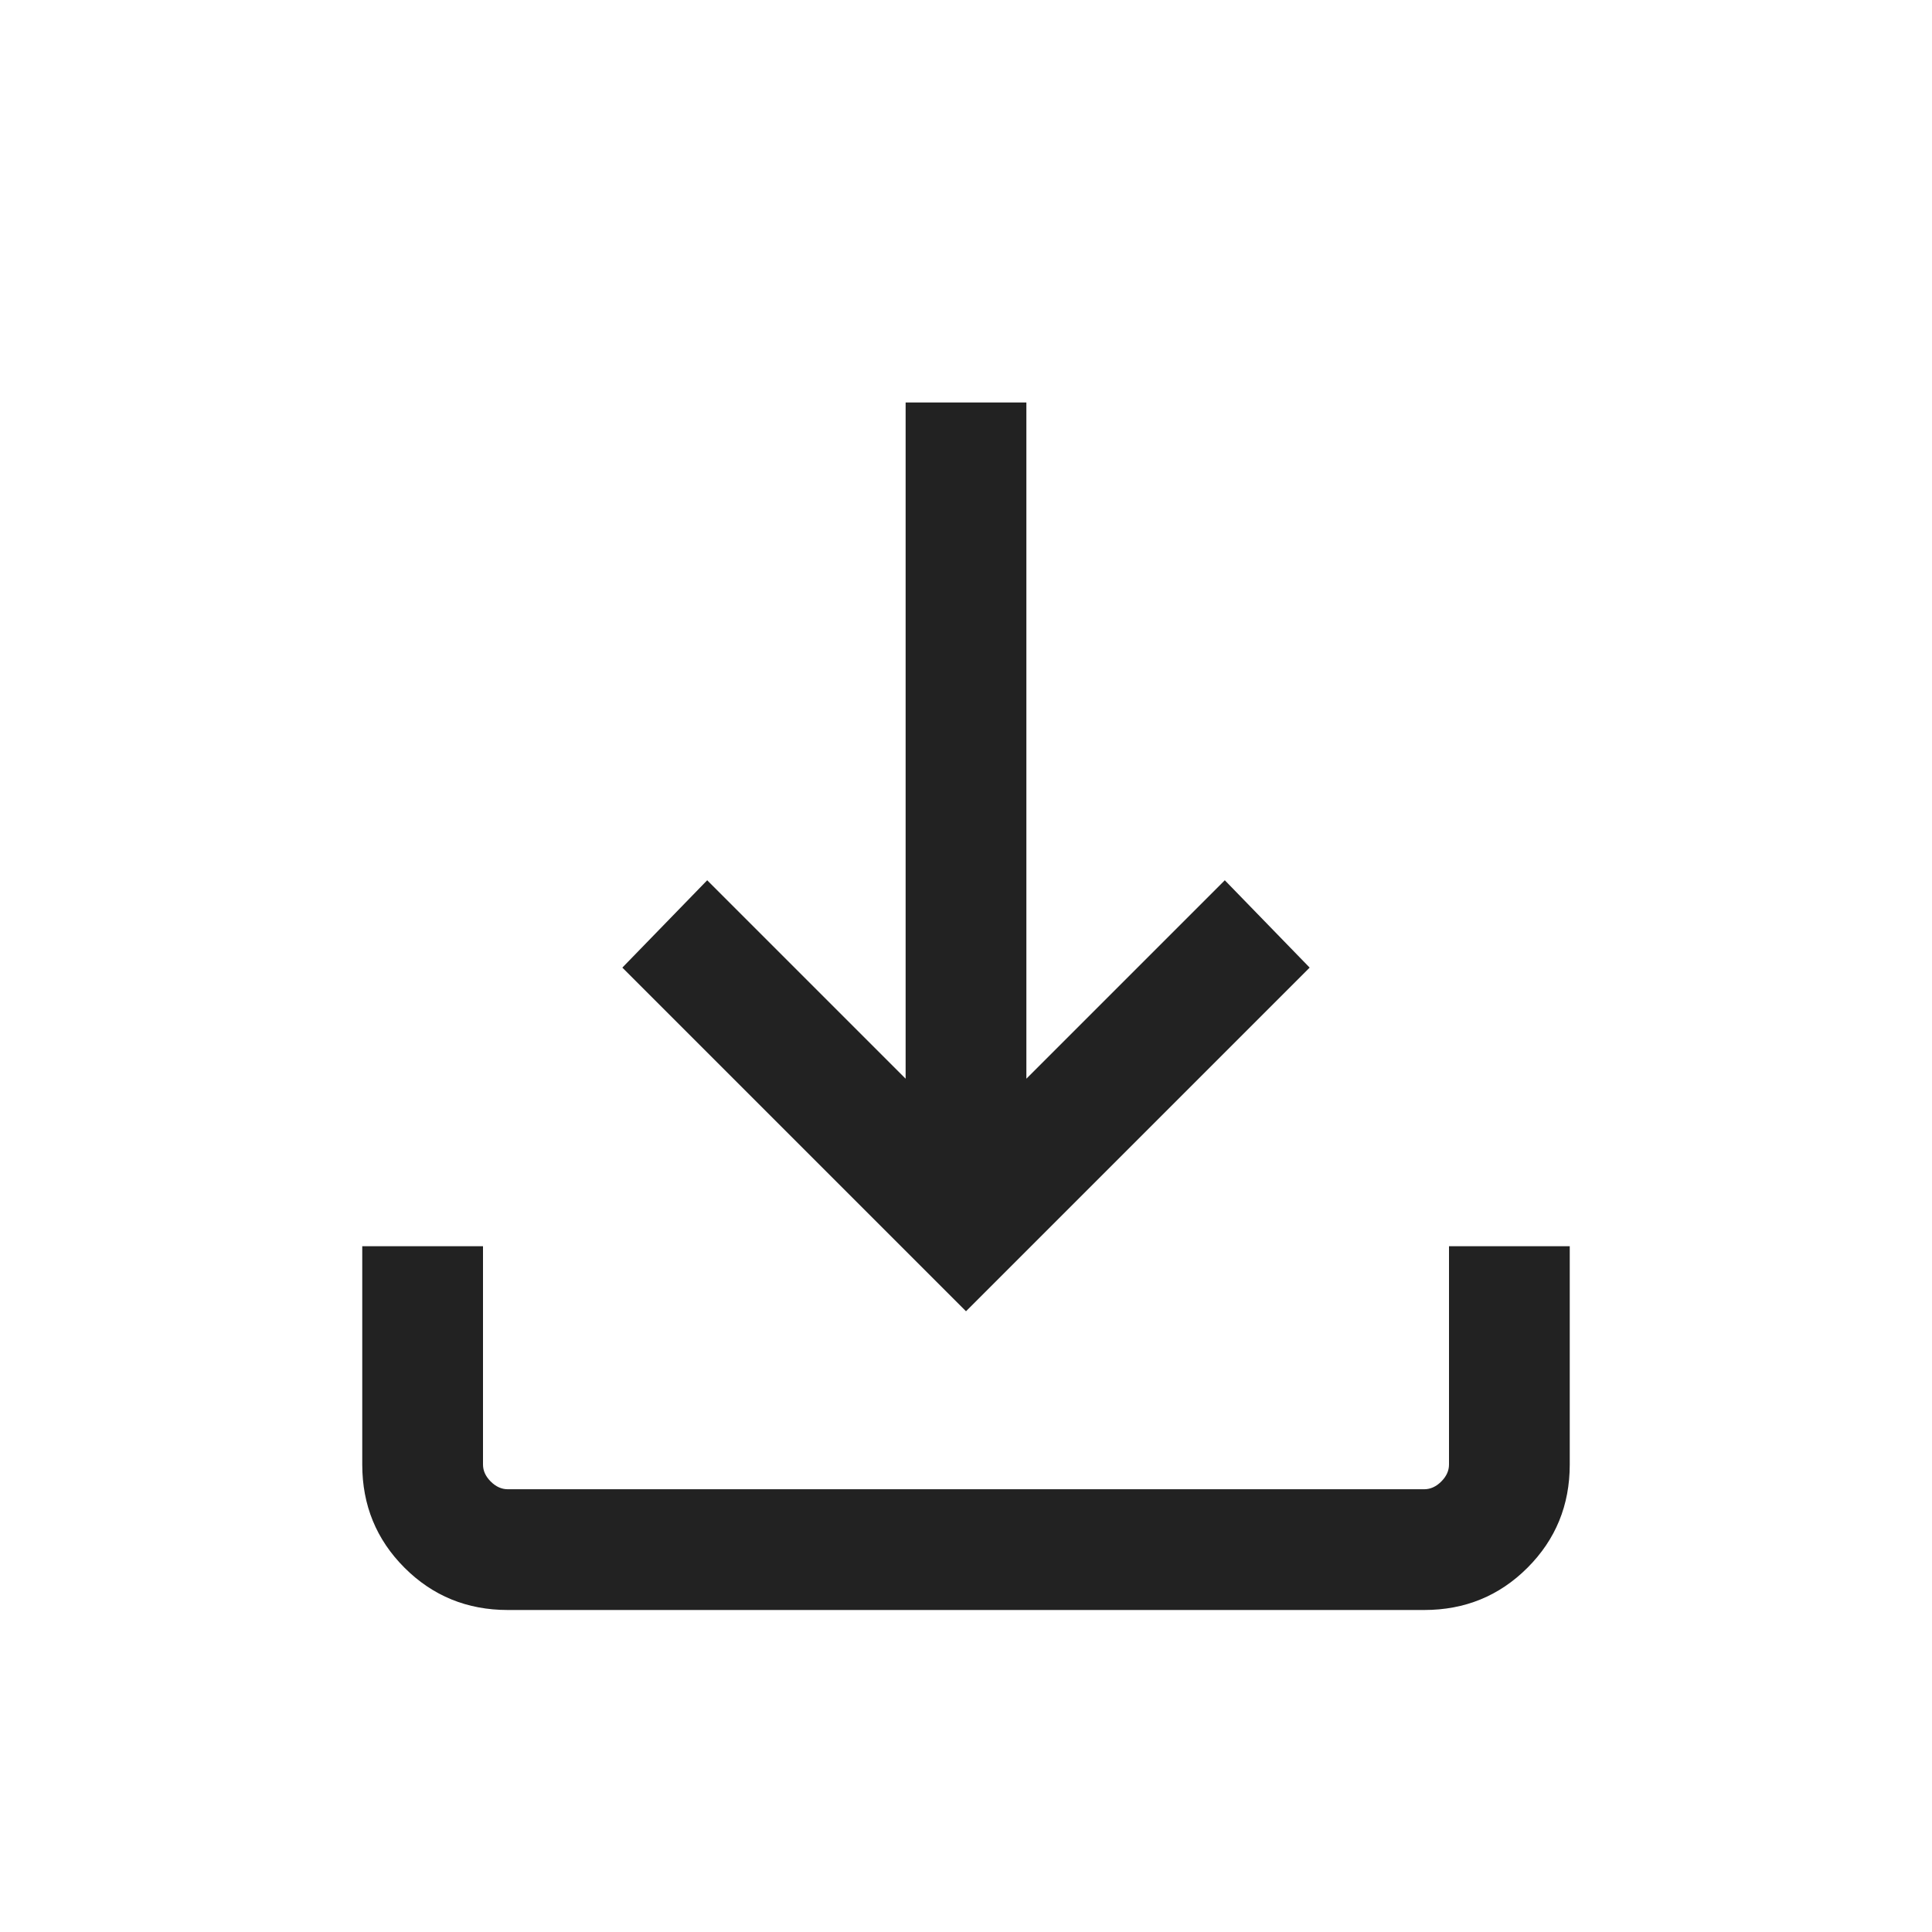
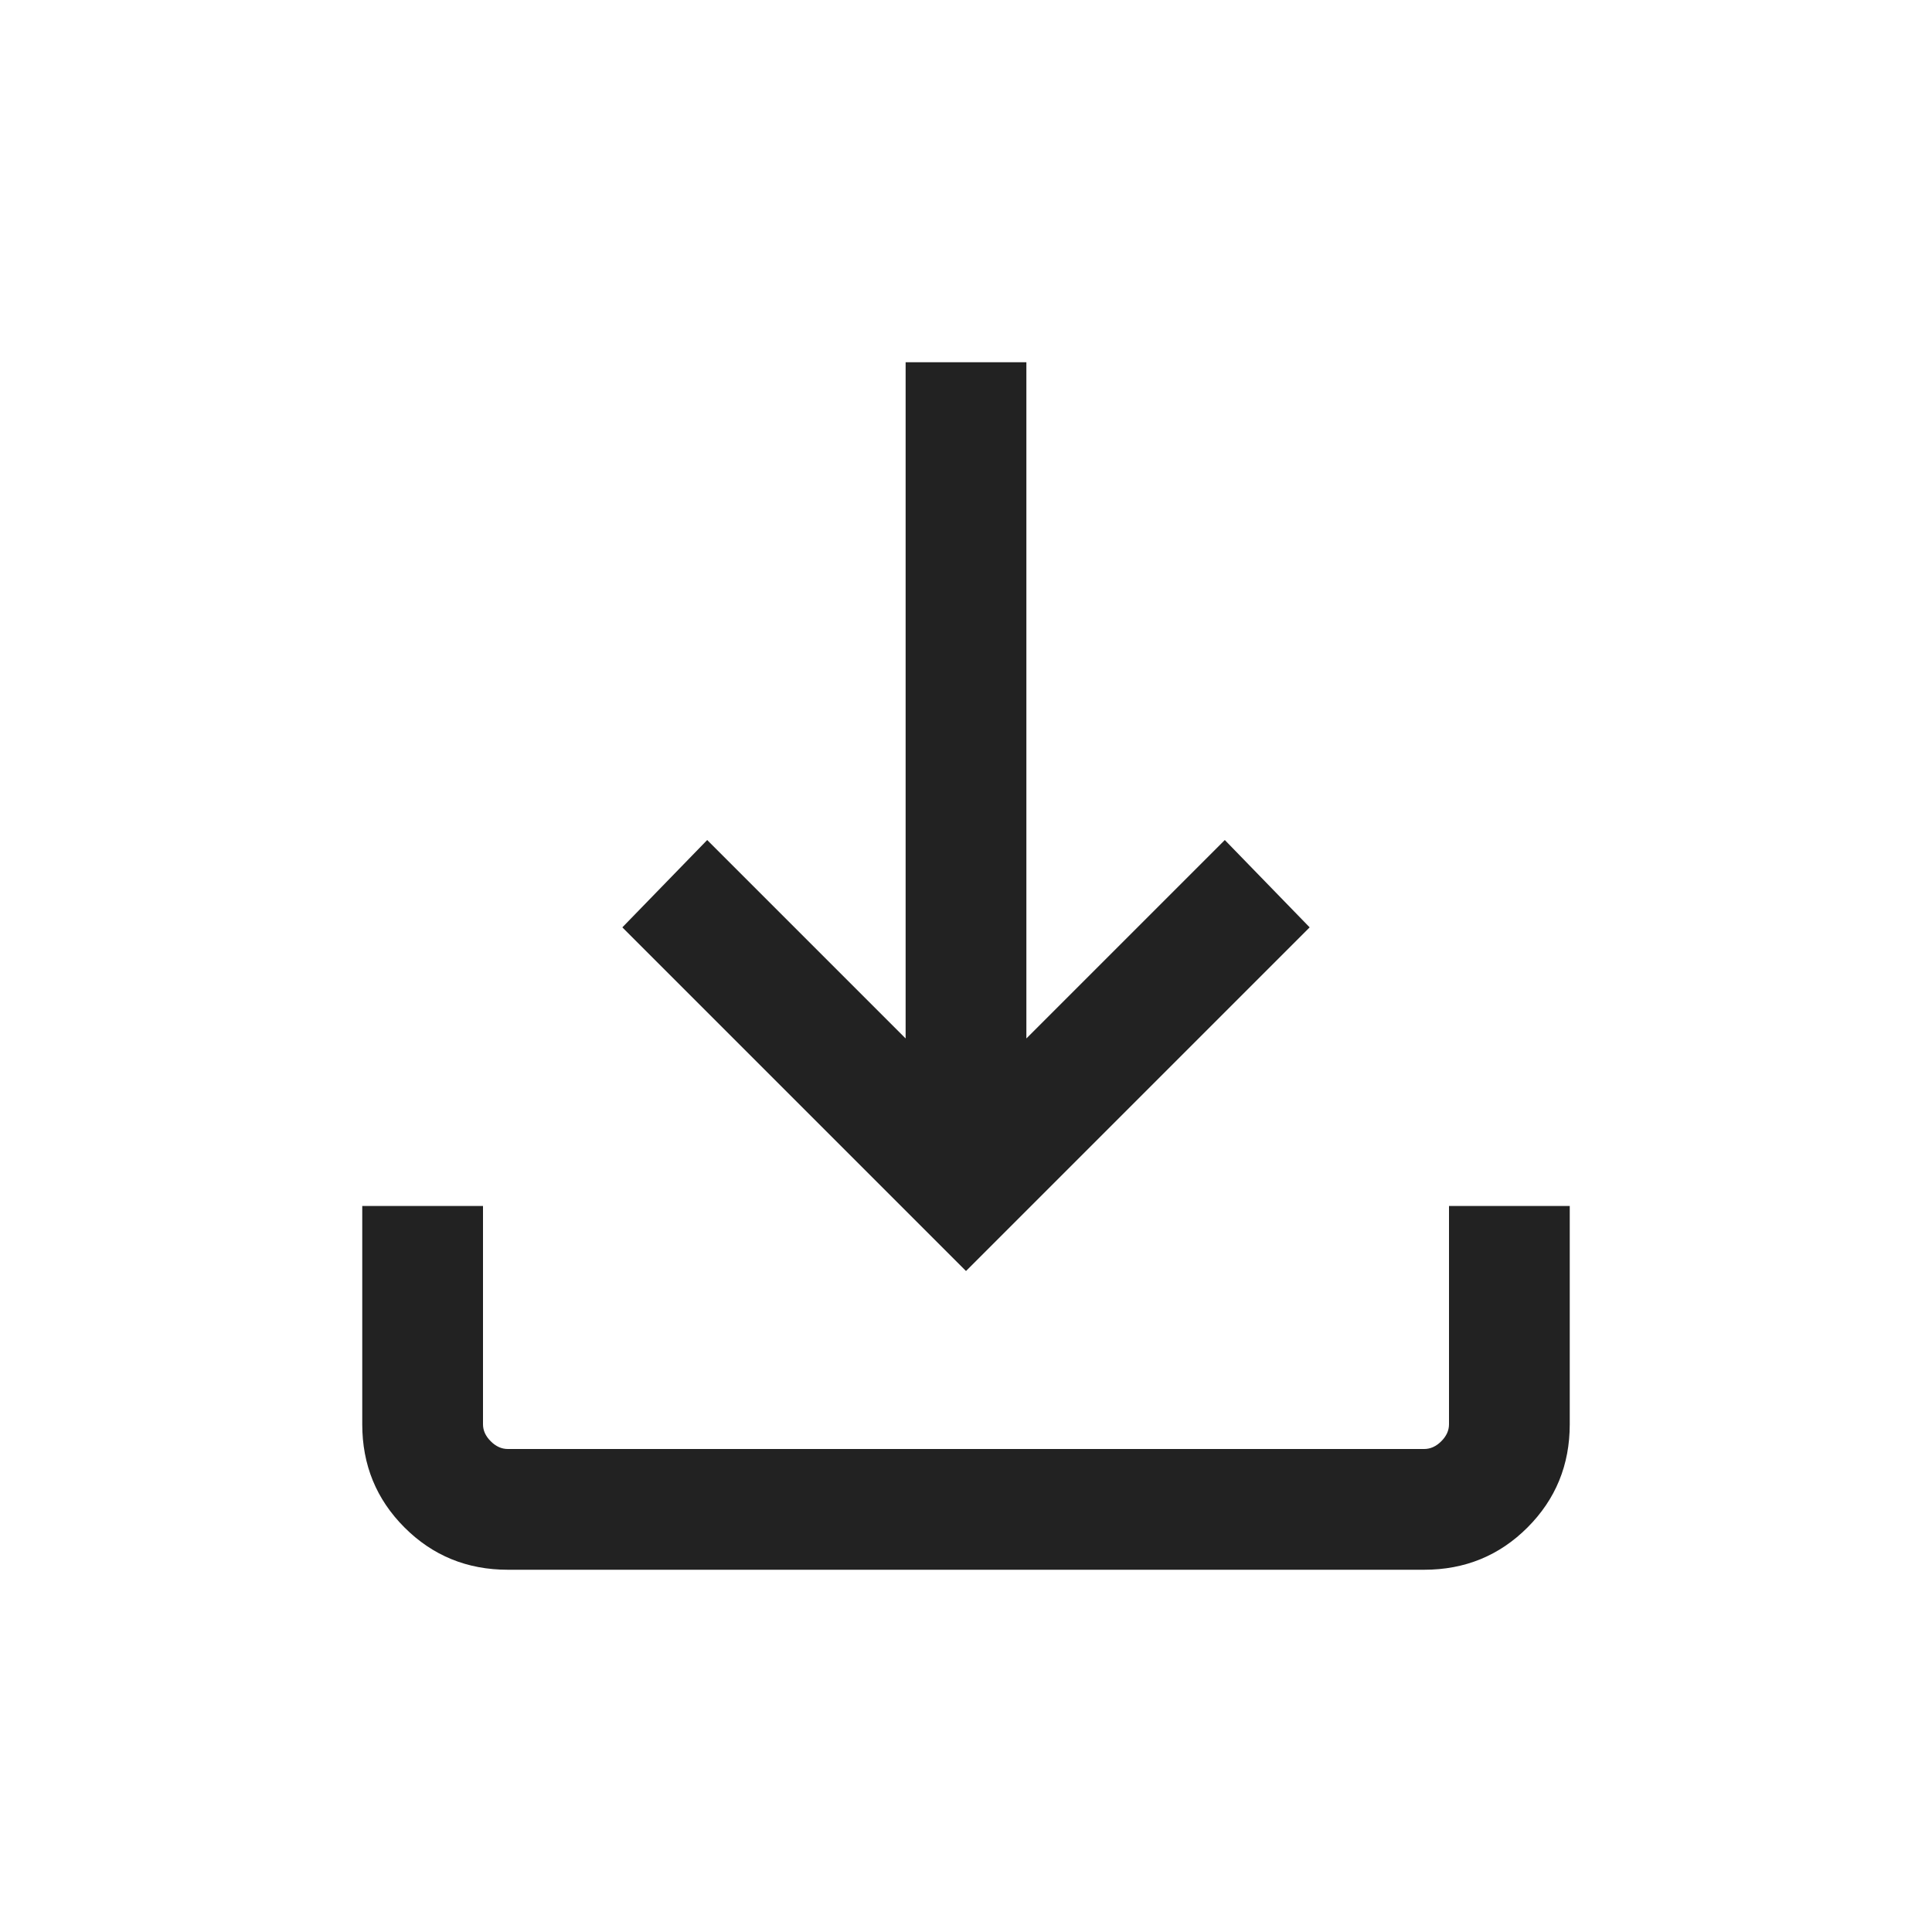
<svg xmlns="http://www.w3.org/2000/svg" width="24" height="24" viewBox="0 0 24 24" fill="none">
-   <mask id="mask0_4918_2971395" style="mask-type:alpha" maskUnits="userSpaceOnUse" x="0" y="0" width="24" height="24">
-     <rect y="0.5" width="24" height="24" fill="#D9D9D9" />
+   <mask id="mask0_4918_2971395" style="mask-type:alpha" maskUnits="userSpaceOnUse" x="0" y="0" width="24" height="25">
+     <rect y="0" width="24" height="24" fill="#D9D9D9" />
  </mask>
  <g mask="url(#mask0_4918_2971395)">
-     <path d="M12 16.289L7.731 12.02L8.785 10.935L11.25 13.4V5H12.75V13.4L15.215 10.935L16.269 12.02L12 16.289ZM6.308 20C5.803 20 5.375 19.825 5.025 19.475C4.675 19.125 4.5 18.698 4.5 18.193V15.481H6V18.193C6 18.27 6.032 18.34 6.096 18.404C6.16 18.468 6.231 18.5 6.308 18.5H17.692C17.769 18.5 17.84 18.468 17.904 18.404C17.968 18.34 18 18.27 18 18.193V15.481H19.5V18.193C19.5 18.698 19.325 19.125 18.975 19.475C18.625 19.825 18.197 20 17.692 20H6.308Z" fill="#222222" />
+     <path d="M12 15.789L7.731 11.52L8.785 10.435L11.25 12.9V4.5H12.75V12.9L15.215 10.435L16.269 11.52L12 15.789ZM6.308 19.5C5.803 19.5 5.375 19.325 5.025 18.975C4.675 18.625 4.5 18.198 4.5 17.693V14.981H6V17.693C6 17.77 6.032 17.84 6.096 17.904C6.16 17.968 6.231 18 6.308 18H17.692C17.769 18 17.84 17.968 17.904 17.904C17.968 17.84 18 17.77 18 17.693V14.981H19.5V17.693C19.5 18.198 19.325 18.625 18.975 18.975C18.625 19.325 18.197 19.5 17.692 19.5H6.308Z" fill="#222222" />
  </g>
</svg>
